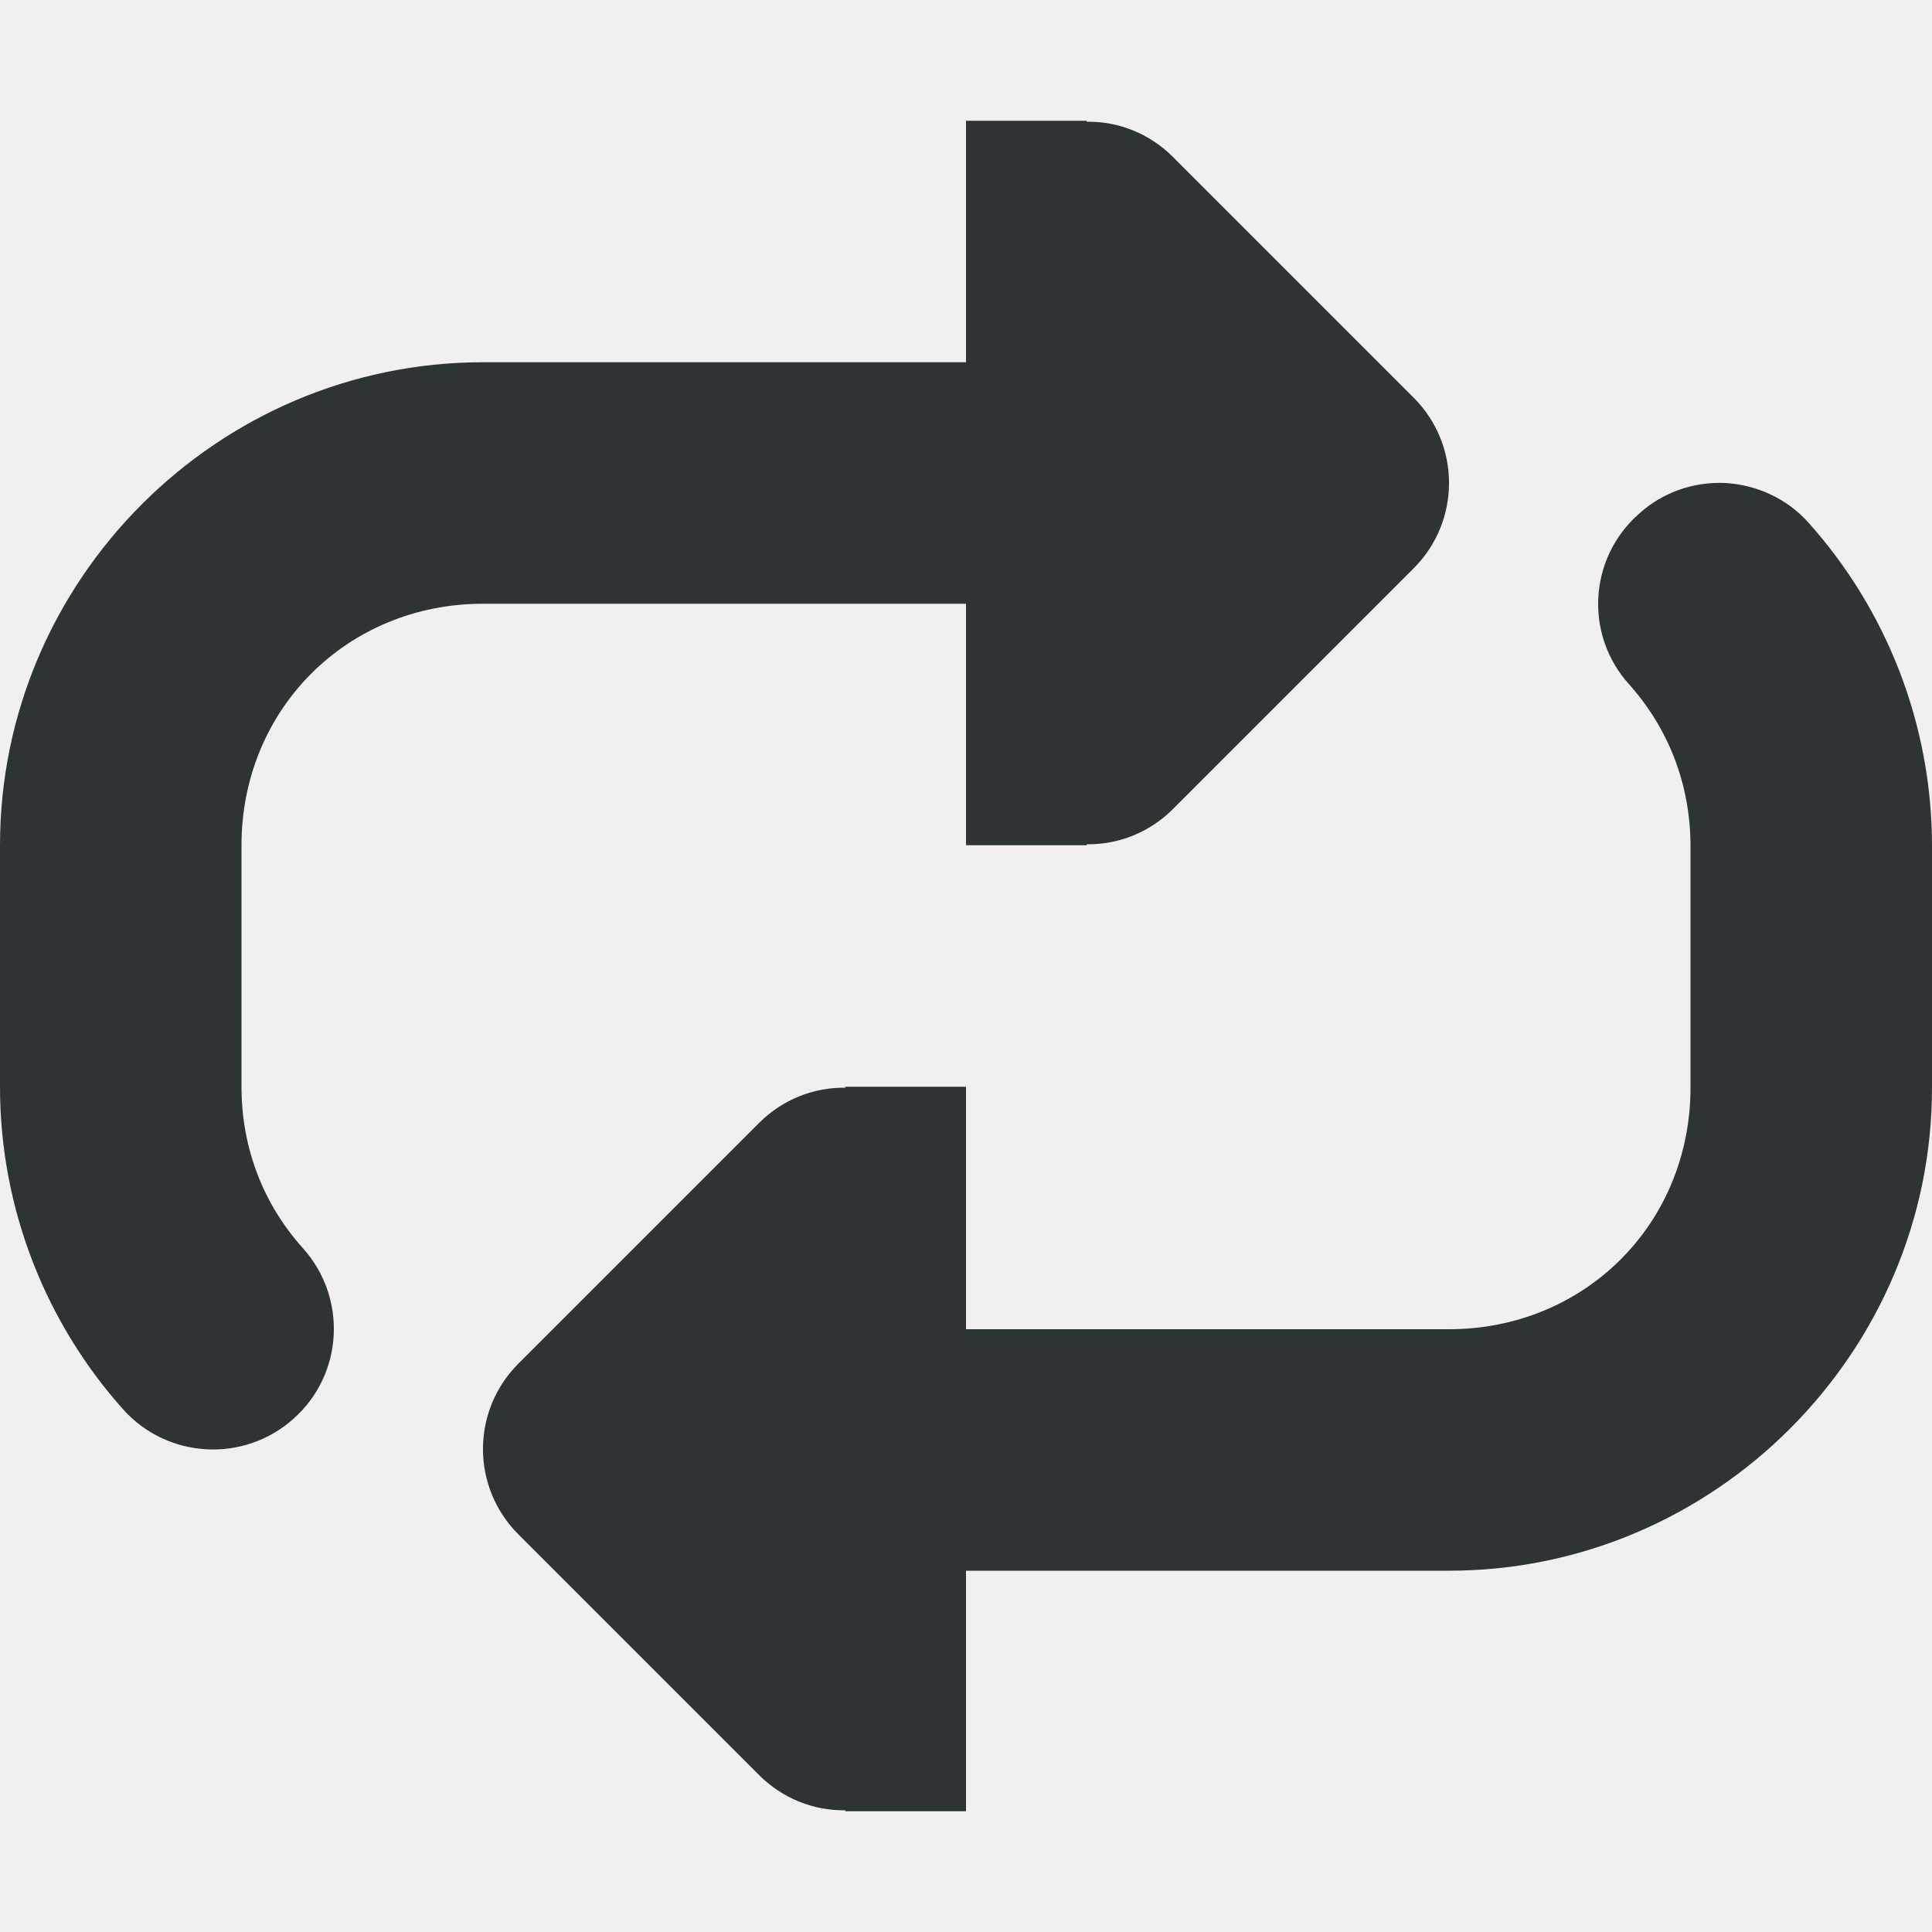
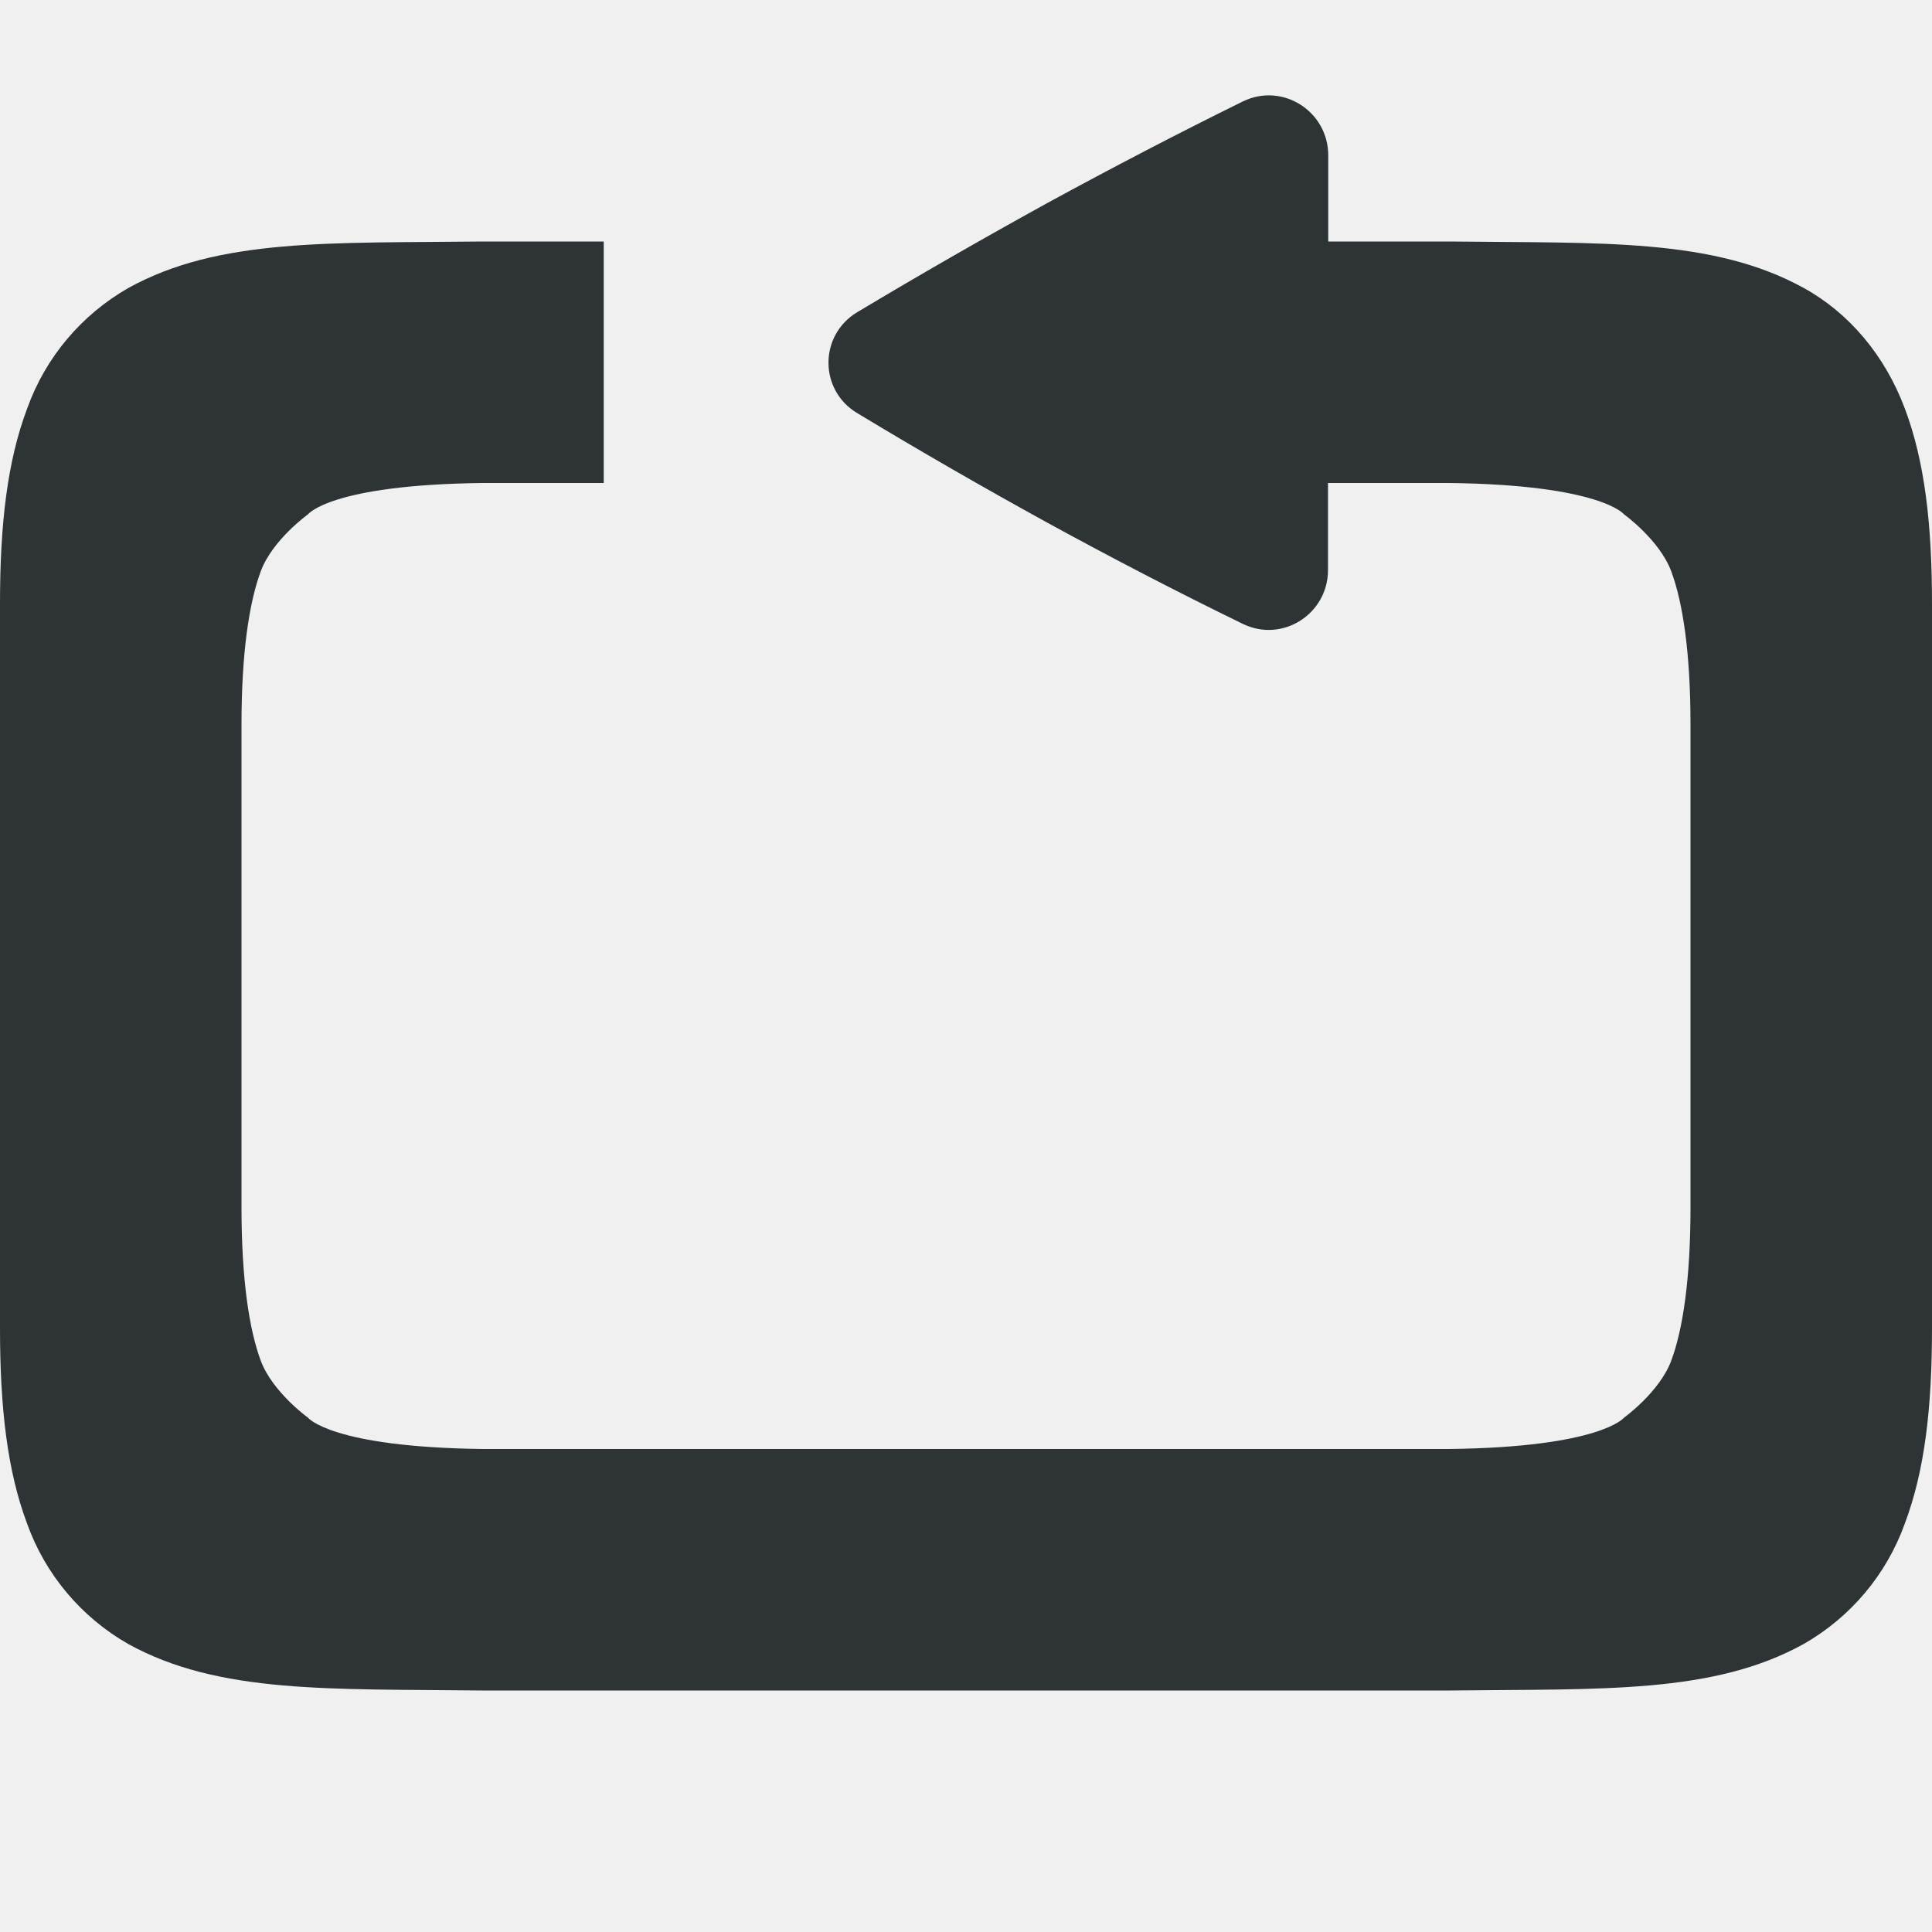
<svg xmlns="http://www.w3.org/2000/svg" width="16" height="16" viewBox="0 0 16 16" fill="none">
-   <g clip-path="url(#clip0_231_1042)">
-     <path d="M8 1V3H4C1.801 3 0 4.801 0 7V9C0 10.02 0.387 10.965 1.02 11.672C1.387 12.082 2.02 12.117 2.43 11.75C2.844 11.383 2.879 10.75 2.508 10.336C2.191 9.984 2 9.523 2 9V7C2 5.875 2.875 5 4 5H8V7H9V6.992C9.266 6.996 9.52 6.891 9.707 6.707L11.707 4.707C12.098 4.316 12.098 3.684 11.707 3.293L9.707 1.293C9.52 1.109 9.266 1.004 9 1.008V1H8ZM14.289 4C14.023 3.988 13.766 4.078 13.57 4.258C13.156 4.625 13.121 5.258 13.492 5.668C13.809 6.023 14 6.484 14 7.008V9.008C14 10.133 13.125 11.008 12 11.008H8V9H7V9.008C6.734 9.004 6.48 9.109 6.293 9.293L4.293 11.293C3.902 11.684 3.902 12.316 4.293 12.707L6.293 14.707C6.48 14.891 6.734 14.996 7 14.992V15H8V13.008H12C14.199 13.008 16 11.203 16 9.008V7.008C16 5.984 15.613 5.039 14.98 4.332C14.805 4.133 14.555 4.016 14.289 4V4Z" fill="#2E3436" />
-   </g>
-   <defs>
-     <clipPath id="clip0_231_1042">
-       <rect width="16" height="16" fill="white" />
-     </clipPath>
-   </defs>
+   <path d="M10.291 0.841C10.62 0.679 11 0.921 11 1.287V2H12.006C13.264 2.015 14.185 1.97 14.938 2.385C15.314 2.592 15.611 2.945 15.775 3.383C15.94 3.821 16 4.343 16 5V11C16 11.658 15.94 12.179 15.775 12.617C15.624 13.039 15.326 13.393 14.937 13.615C14.185 14.031 13.264 13.985 12.006 14H3.994C2.736 13.985 1.815 14.03 1.062 13.615C0.673 13.393 0.375 13.039 0.224 12.617C0.06 12.18 0 11.657 0 11V5C0 4.342 0.06 3.821 0.225 3.383C0.376 2.961 0.674 2.607 1.063 2.385C1.815 1.969 2.736 2.015 3.994 2H5V4H3.994C2.735 4.015 2.55 4.26 2.55 4.26C2.55 4.26 2.257 4.47 2.16 4.73C2.063 4.99 2 5.408 2 6V10C2 10.592 2.063 11.01 2.16 11.27C2.258 11.53 2.55 11.74 2.55 11.74C2.55 11.74 2.741 11.985 4 12H12C13.259 11.985 13.45 11.74 13.45 11.74C13.45 11.74 13.742 11.53 13.84 11.27C13.937 11.01 14 10.592 14 10V6C14 5.408 13.937 4.99 13.84 4.73C13.742 4.47 13.45 4.26 13.45 4.26C13.45 4.26 13.26 4.015 12 4H10.998V4.72C10.998 5.085 10.621 5.326 10.293 5.167C9.747 4.901 9.208 4.621 8.676 4.33C8.143 4.037 7.617 3.734 7.097 3.42C6.781 3.229 6.783 2.774 7.1 2.585C7.612 2.278 8.137 1.977 8.676 1.68C9.221 1.383 9.759 1.103 10.291 0.841Z" fill="#2E3436" />
</svg>
